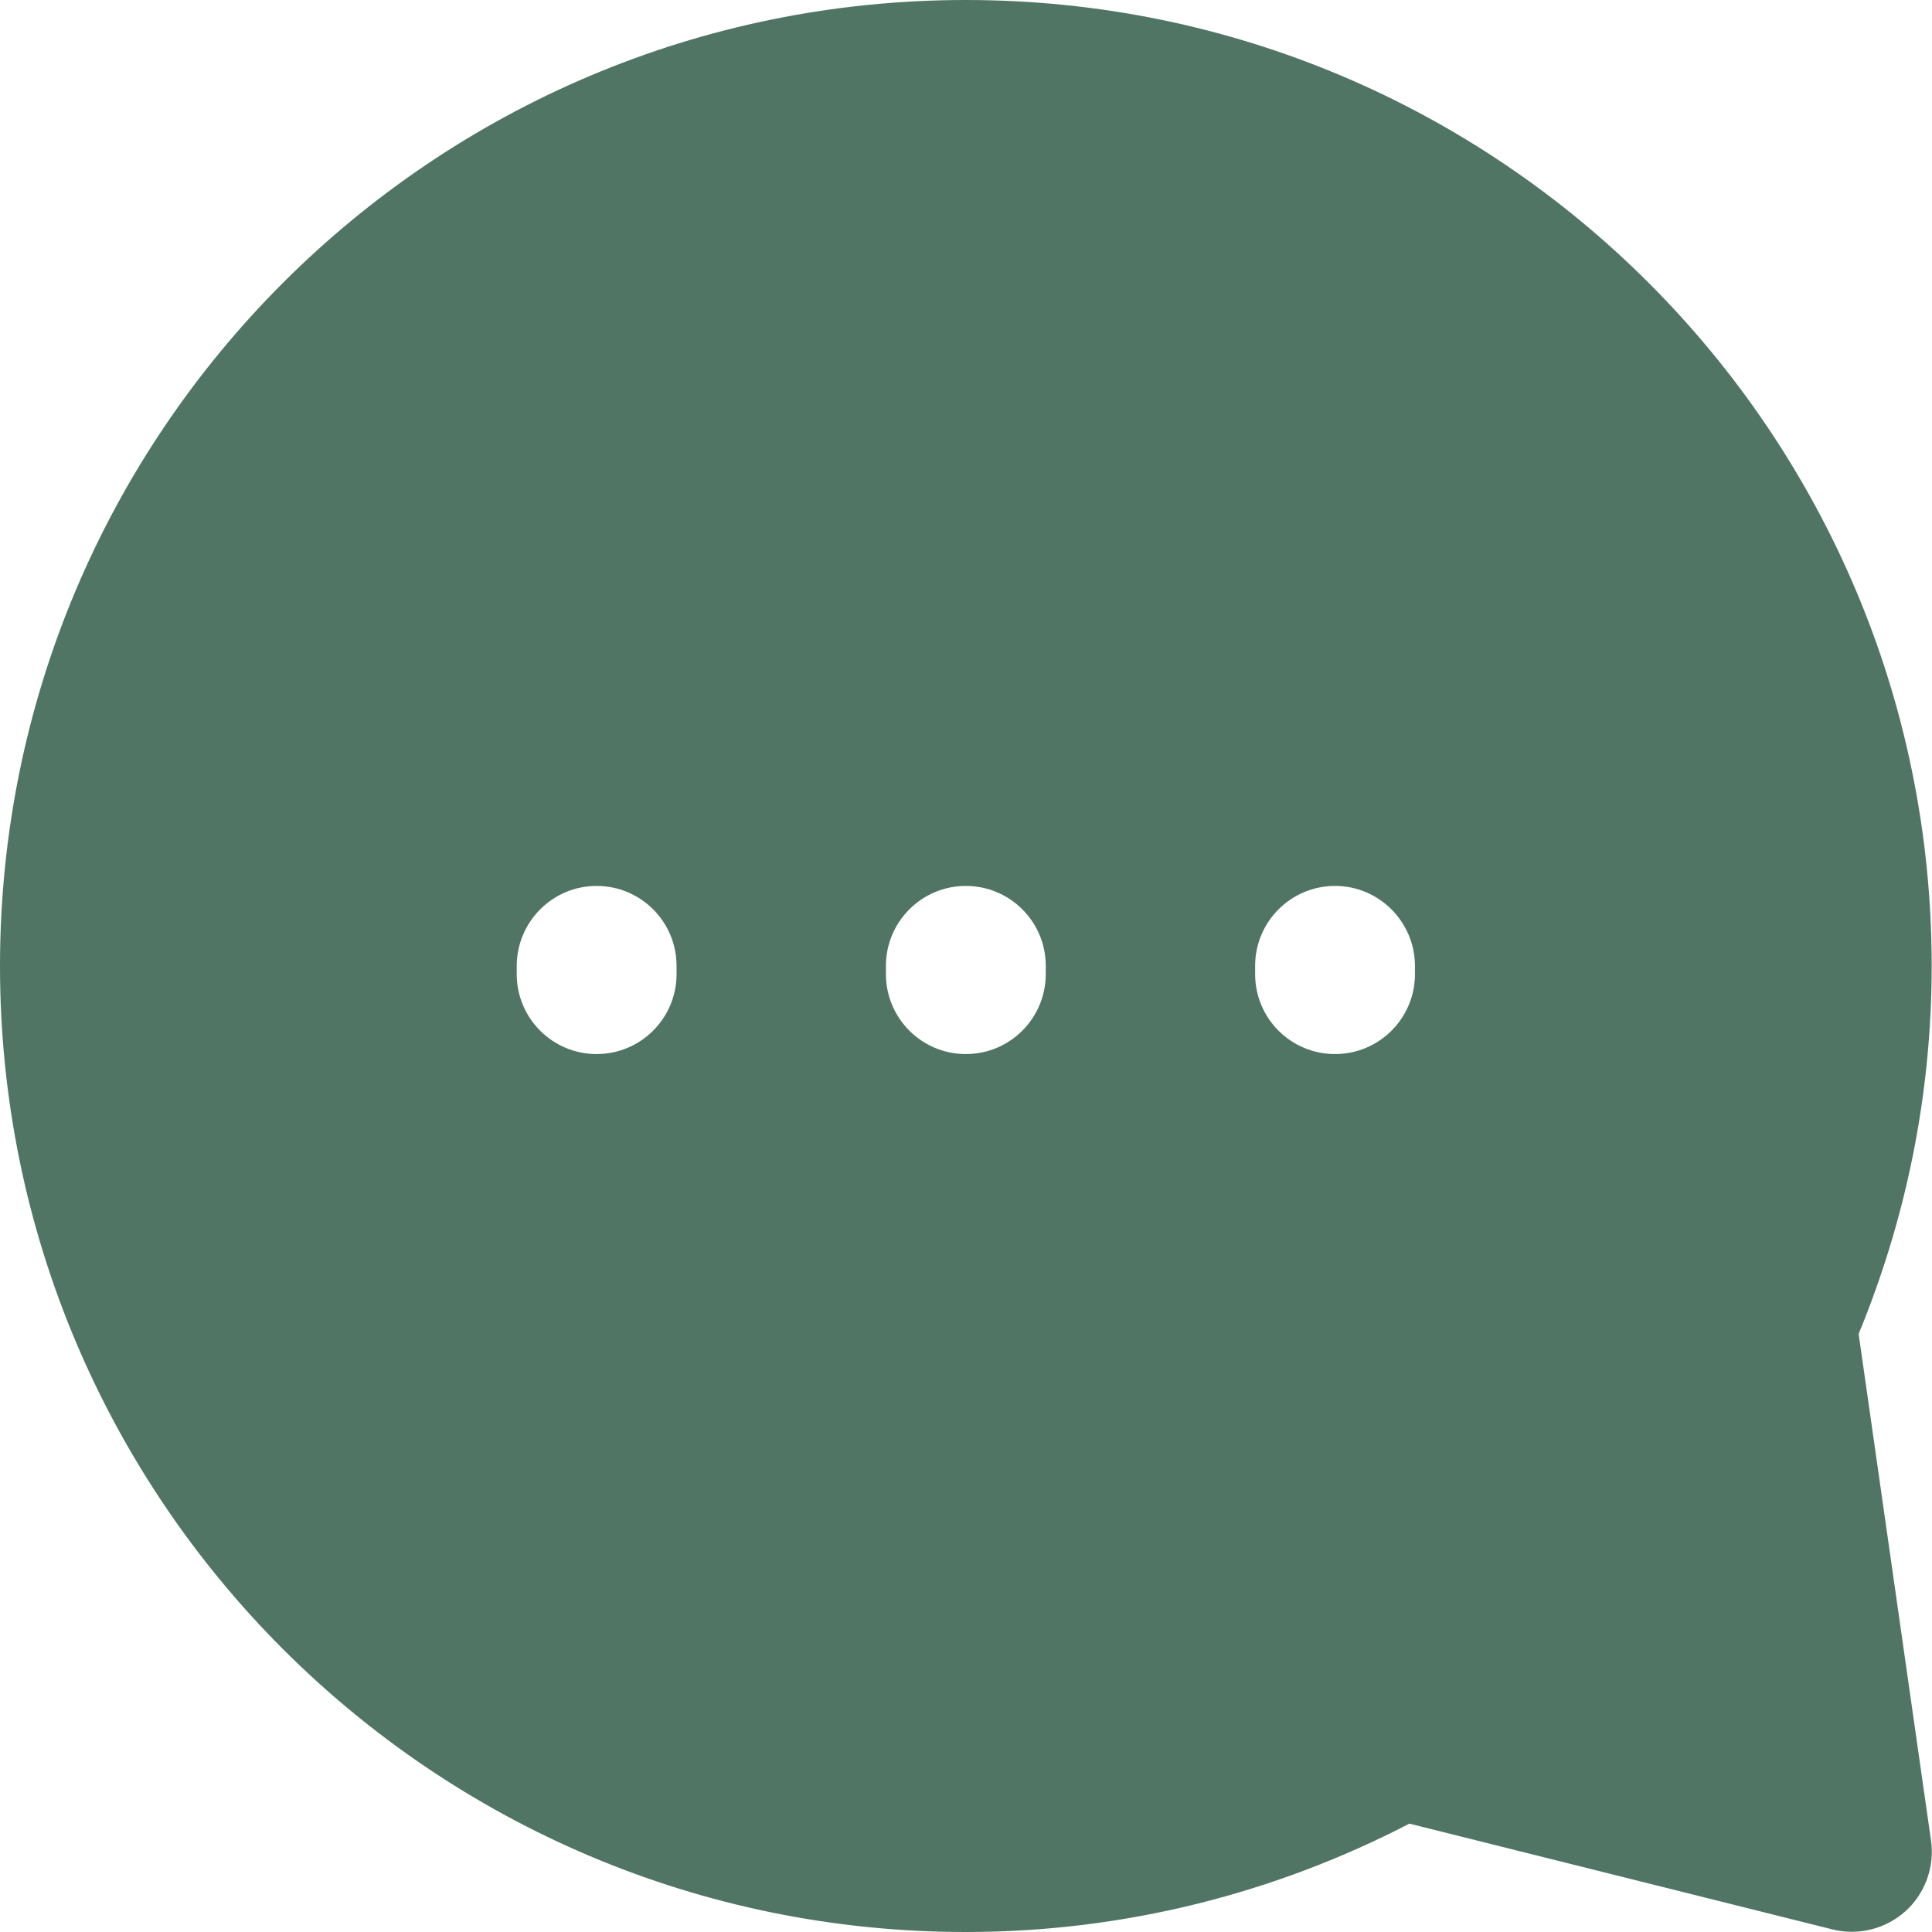
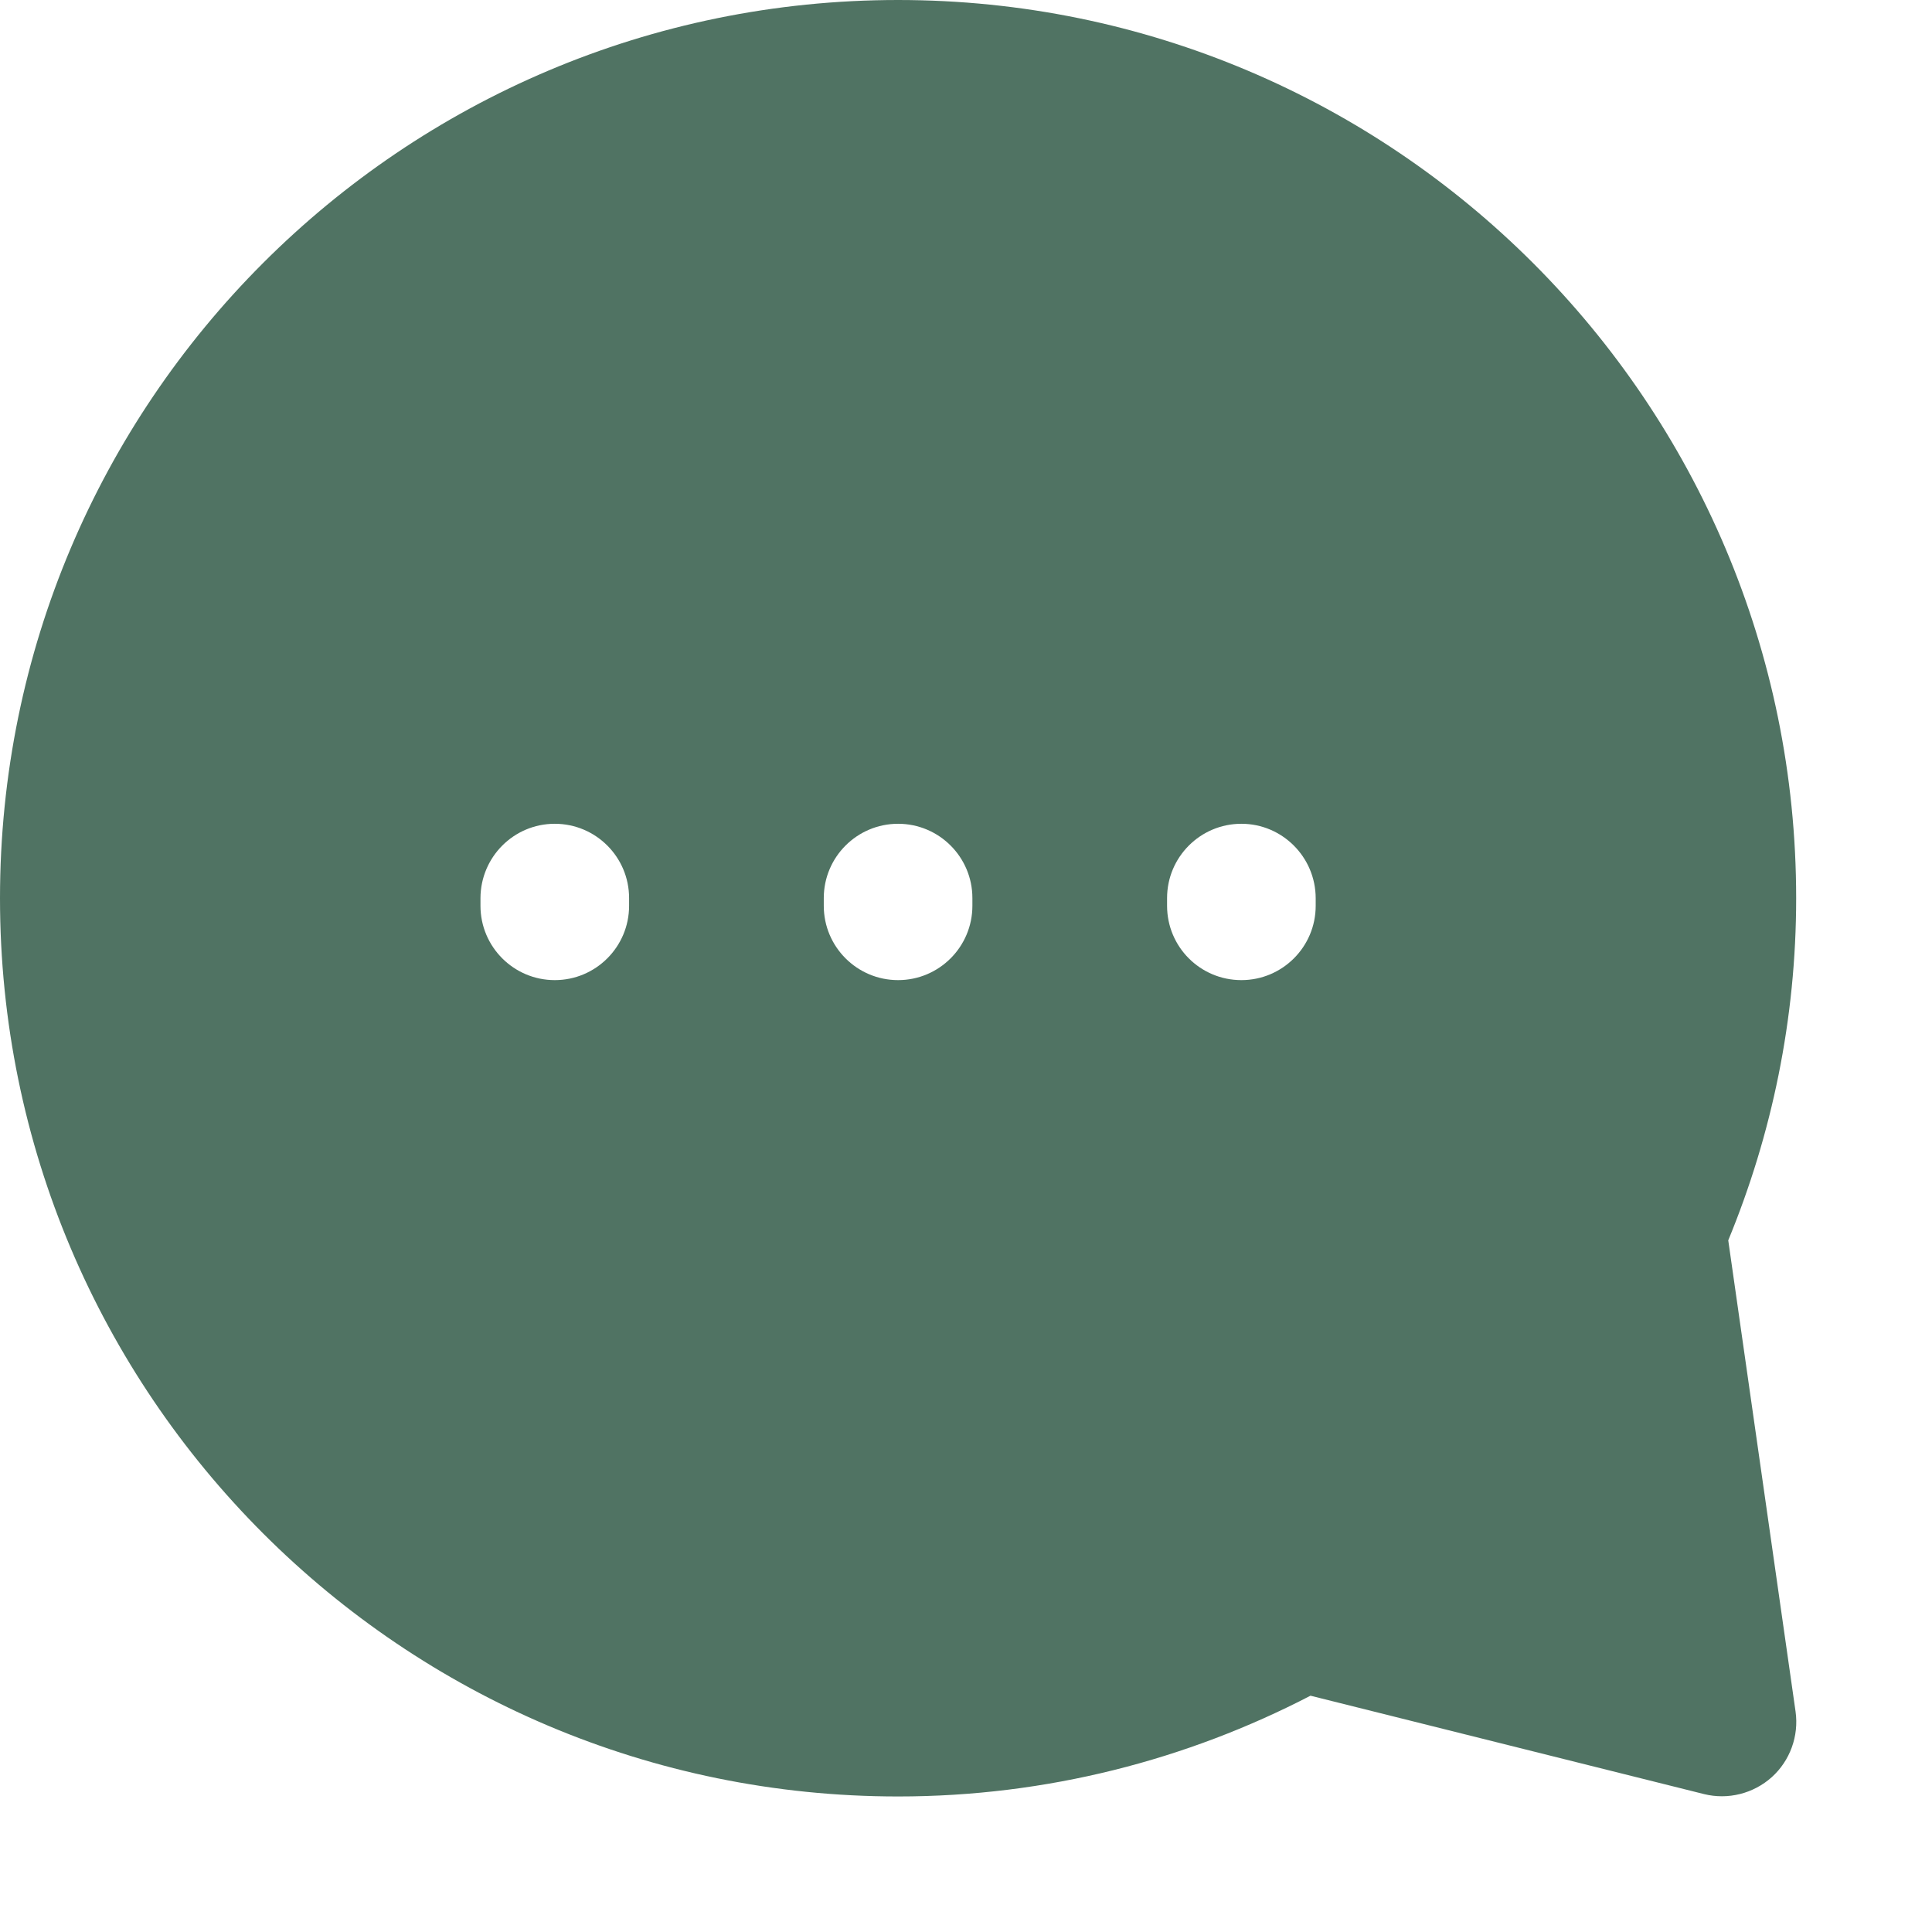
- <svg xmlns="http://www.w3.org/2000/svg" preserveAspectRatio="none" overflow="visible" style="display: block;" width="12.087" height="12.088" viewBox="0 0 12.087 12.088" fill="none">
-   <g id="Group 31">
-     <path id="Subtract" d="M6.043 0C9.38 0 12.086 2.706 12.086 6.044C12.086 6.858 11.922 7.635 11.629 8.346L12.082 11.517C12.105 11.681 12.045 11.847 11.922 11.958C11.798 12.069 11.627 12.112 11.466 12.072L8.818 11.41C7.987 11.841 7.043 12.088 6.043 12.088C2.706 12.088 0 9.382 0 6.044C0 2.706 2.705 6.67517e-05 6.043 0ZM3.733 5.543C3.457 5.543 3.234 5.767 3.233 6.043V6.095C3.233 6.371 3.457 6.595 3.733 6.595C4.009 6.595 4.233 6.371 4.233 6.095V6.043C4.233 5.767 4.009 5.543 3.733 5.543ZM6.043 5.543C5.767 5.543 5.543 5.767 5.543 6.043V6.095C5.543 6.371 5.767 6.595 6.043 6.595C6.319 6.595 6.543 6.371 6.543 6.095V6.043C6.543 5.767 6.319 5.543 6.043 5.543ZM8.353 5.543C8.077 5.543 7.853 5.767 7.853 6.043V6.095C7.853 6.371 8.076 6.595 8.353 6.595C8.629 6.595 8.853 6.371 8.853 6.095V6.043C8.852 5.767 8.628 5.543 8.353 5.543Z" fill="#25533F" fill-opacity="0.8" />
-   </g>
+ <svg xmlns="http://www.w3.org/2000/svg" width="13" height="13" viewBox="0 0 13 13" fill="none">
+   <path d="M6.043 0C9.38 0 12.086 2.706 12.086 6.044C12.086 6.858 11.922 7.635 11.629 8.346L12.082 11.517C12.105 11.681 12.045 11.847 11.922 11.958C11.798 12.069 11.627 12.112 11.466 12.072L8.818 11.41C7.987 11.841 7.043 12.088 6.043 12.088C2.706 12.088 0 9.382 0 6.044C0 2.706 2.705 6.67517e-05 6.043 0ZM3.733 5.543C3.457 5.543 3.234 5.767 3.233 6.043V6.095C3.233 6.371 3.457 6.595 3.733 6.595C4.009 6.595 4.233 6.371 4.233 6.095V6.043C4.233 5.767 4.009 5.543 3.733 5.543ZM6.043 5.543C5.767 5.543 5.543 5.767 5.543 6.043V6.095C5.543 6.371 5.767 6.595 6.043 6.595C6.319 6.595 6.543 6.371 6.543 6.095V6.043C6.543 5.767 6.319 5.543 6.043 5.543ZM8.353 5.543C8.077 5.543 7.853 5.767 7.853 6.043V6.095C7.853 6.371 8.076 6.595 8.353 6.595C8.629 6.595 8.853 6.371 8.853 6.095V6.043C8.852 5.767 8.628 5.543 8.353 5.543Z" fill="#507363" />
</svg>
